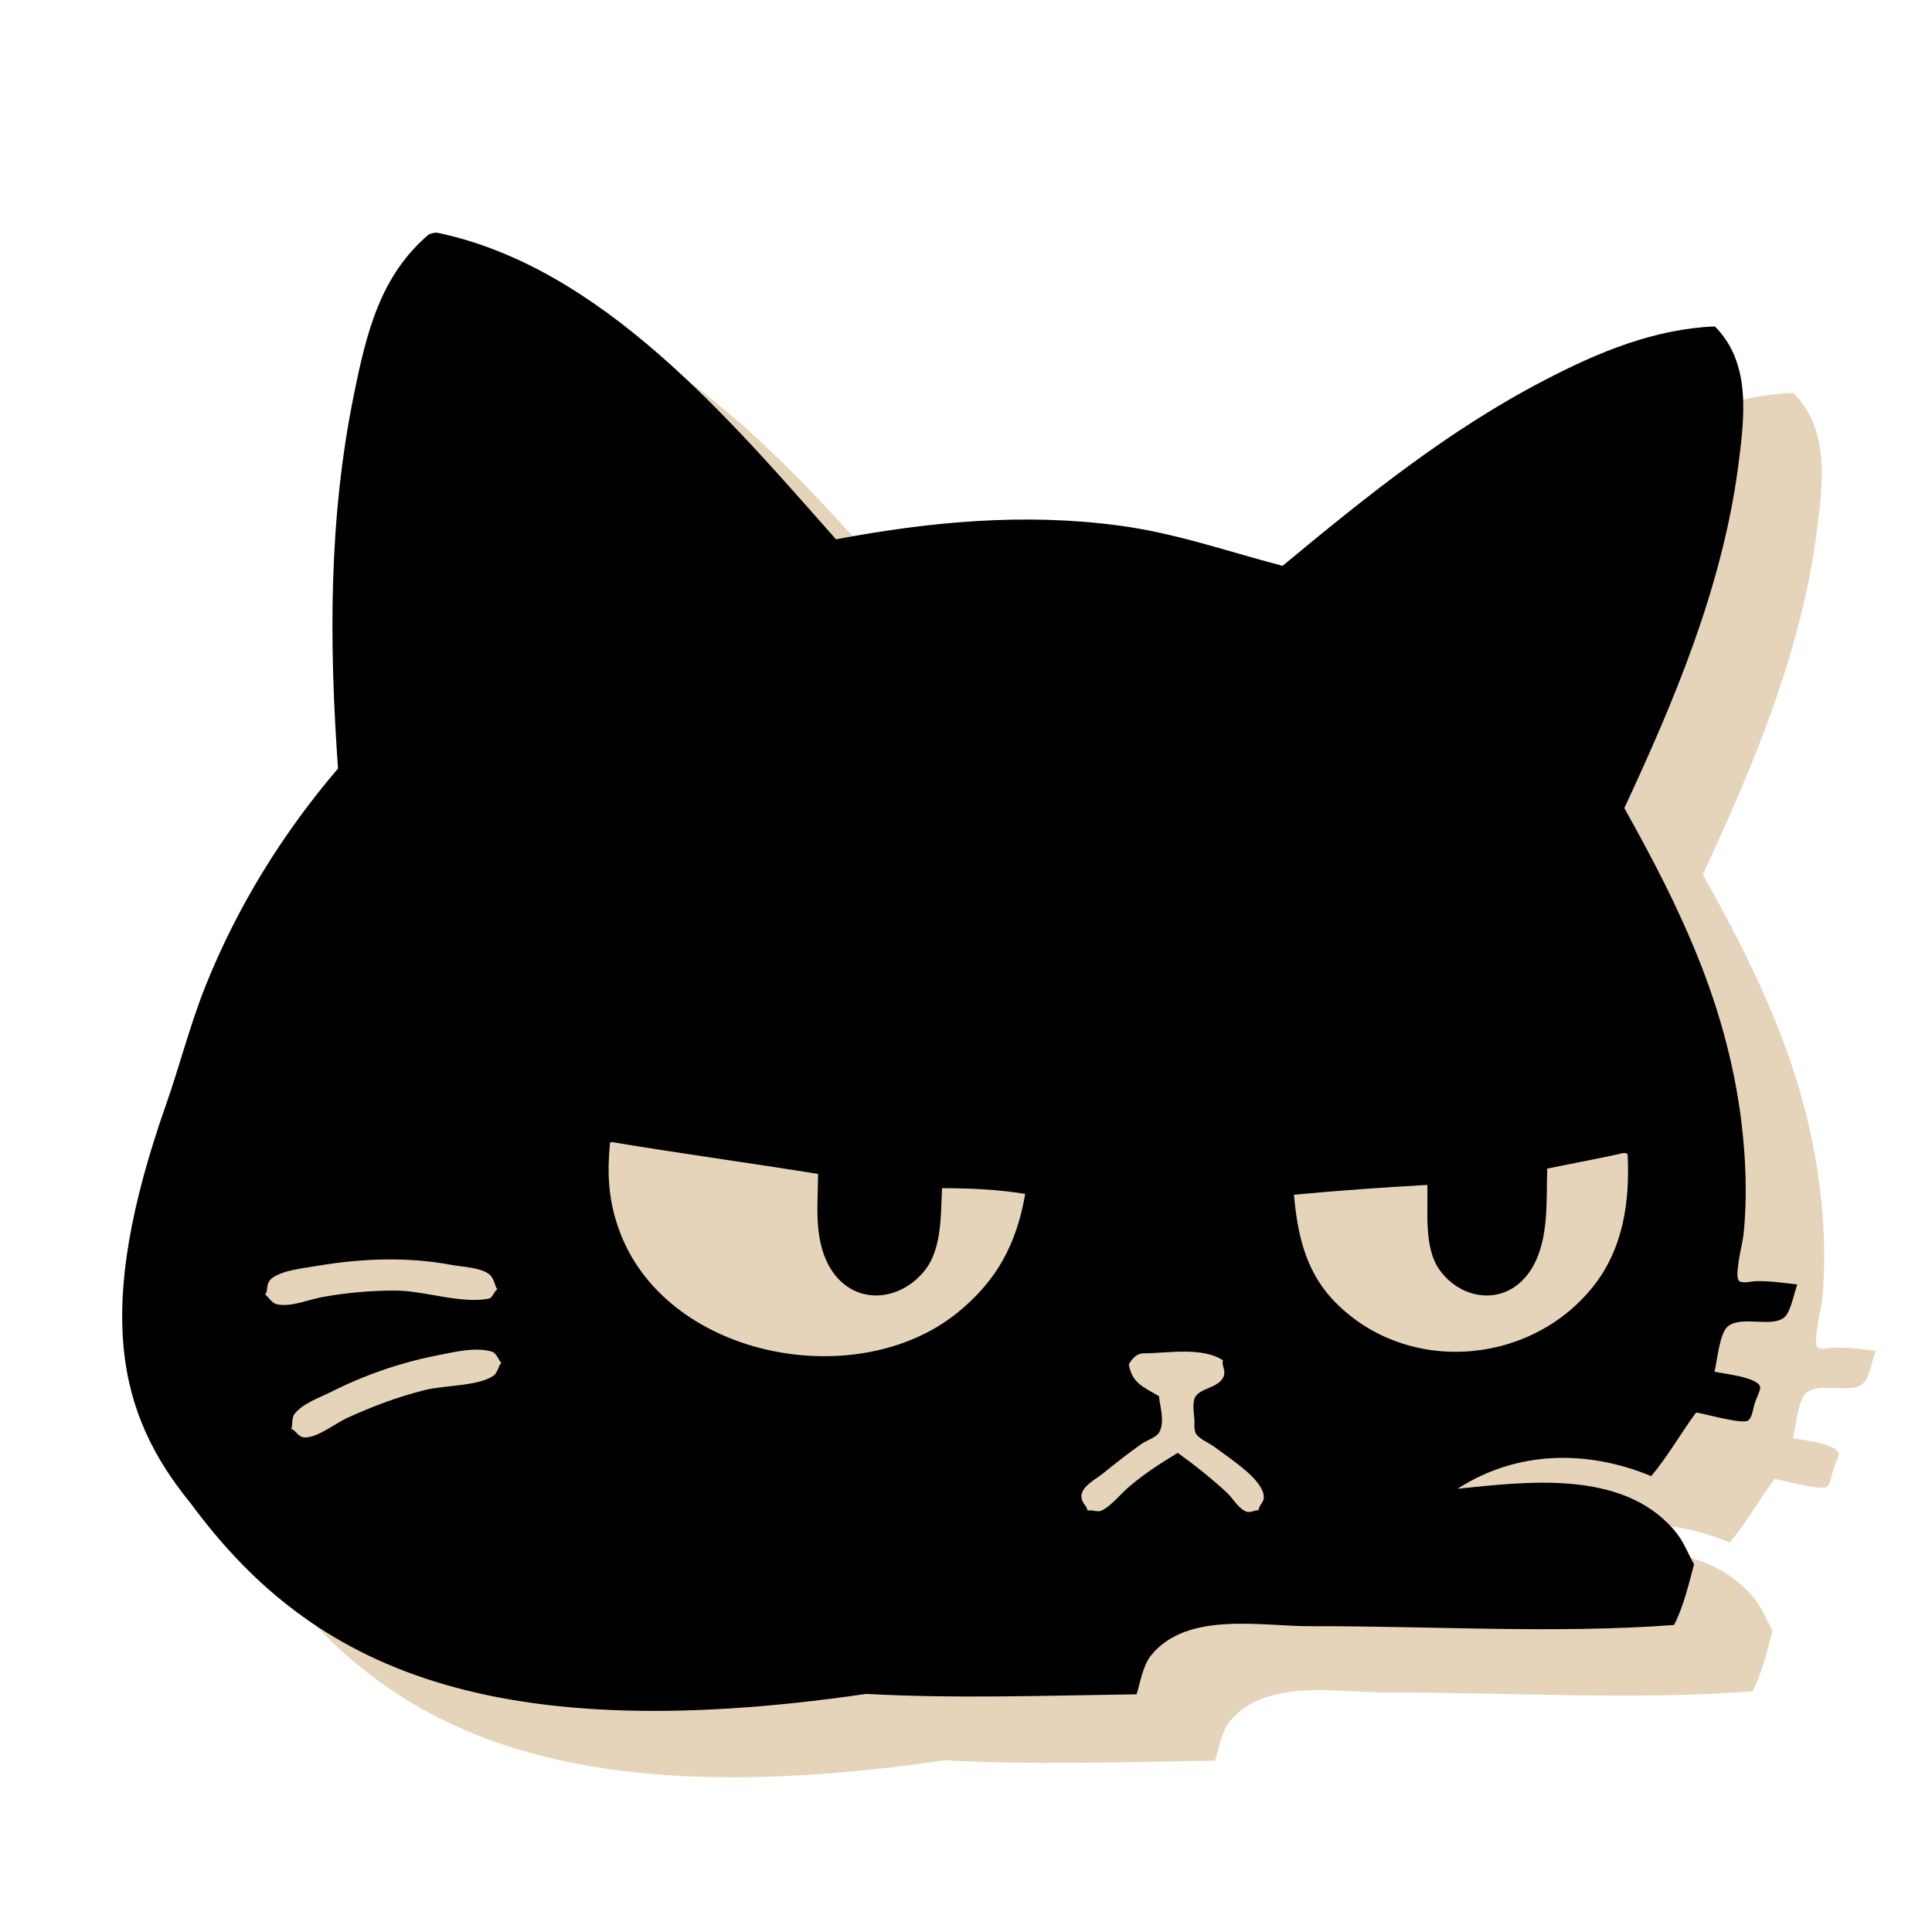
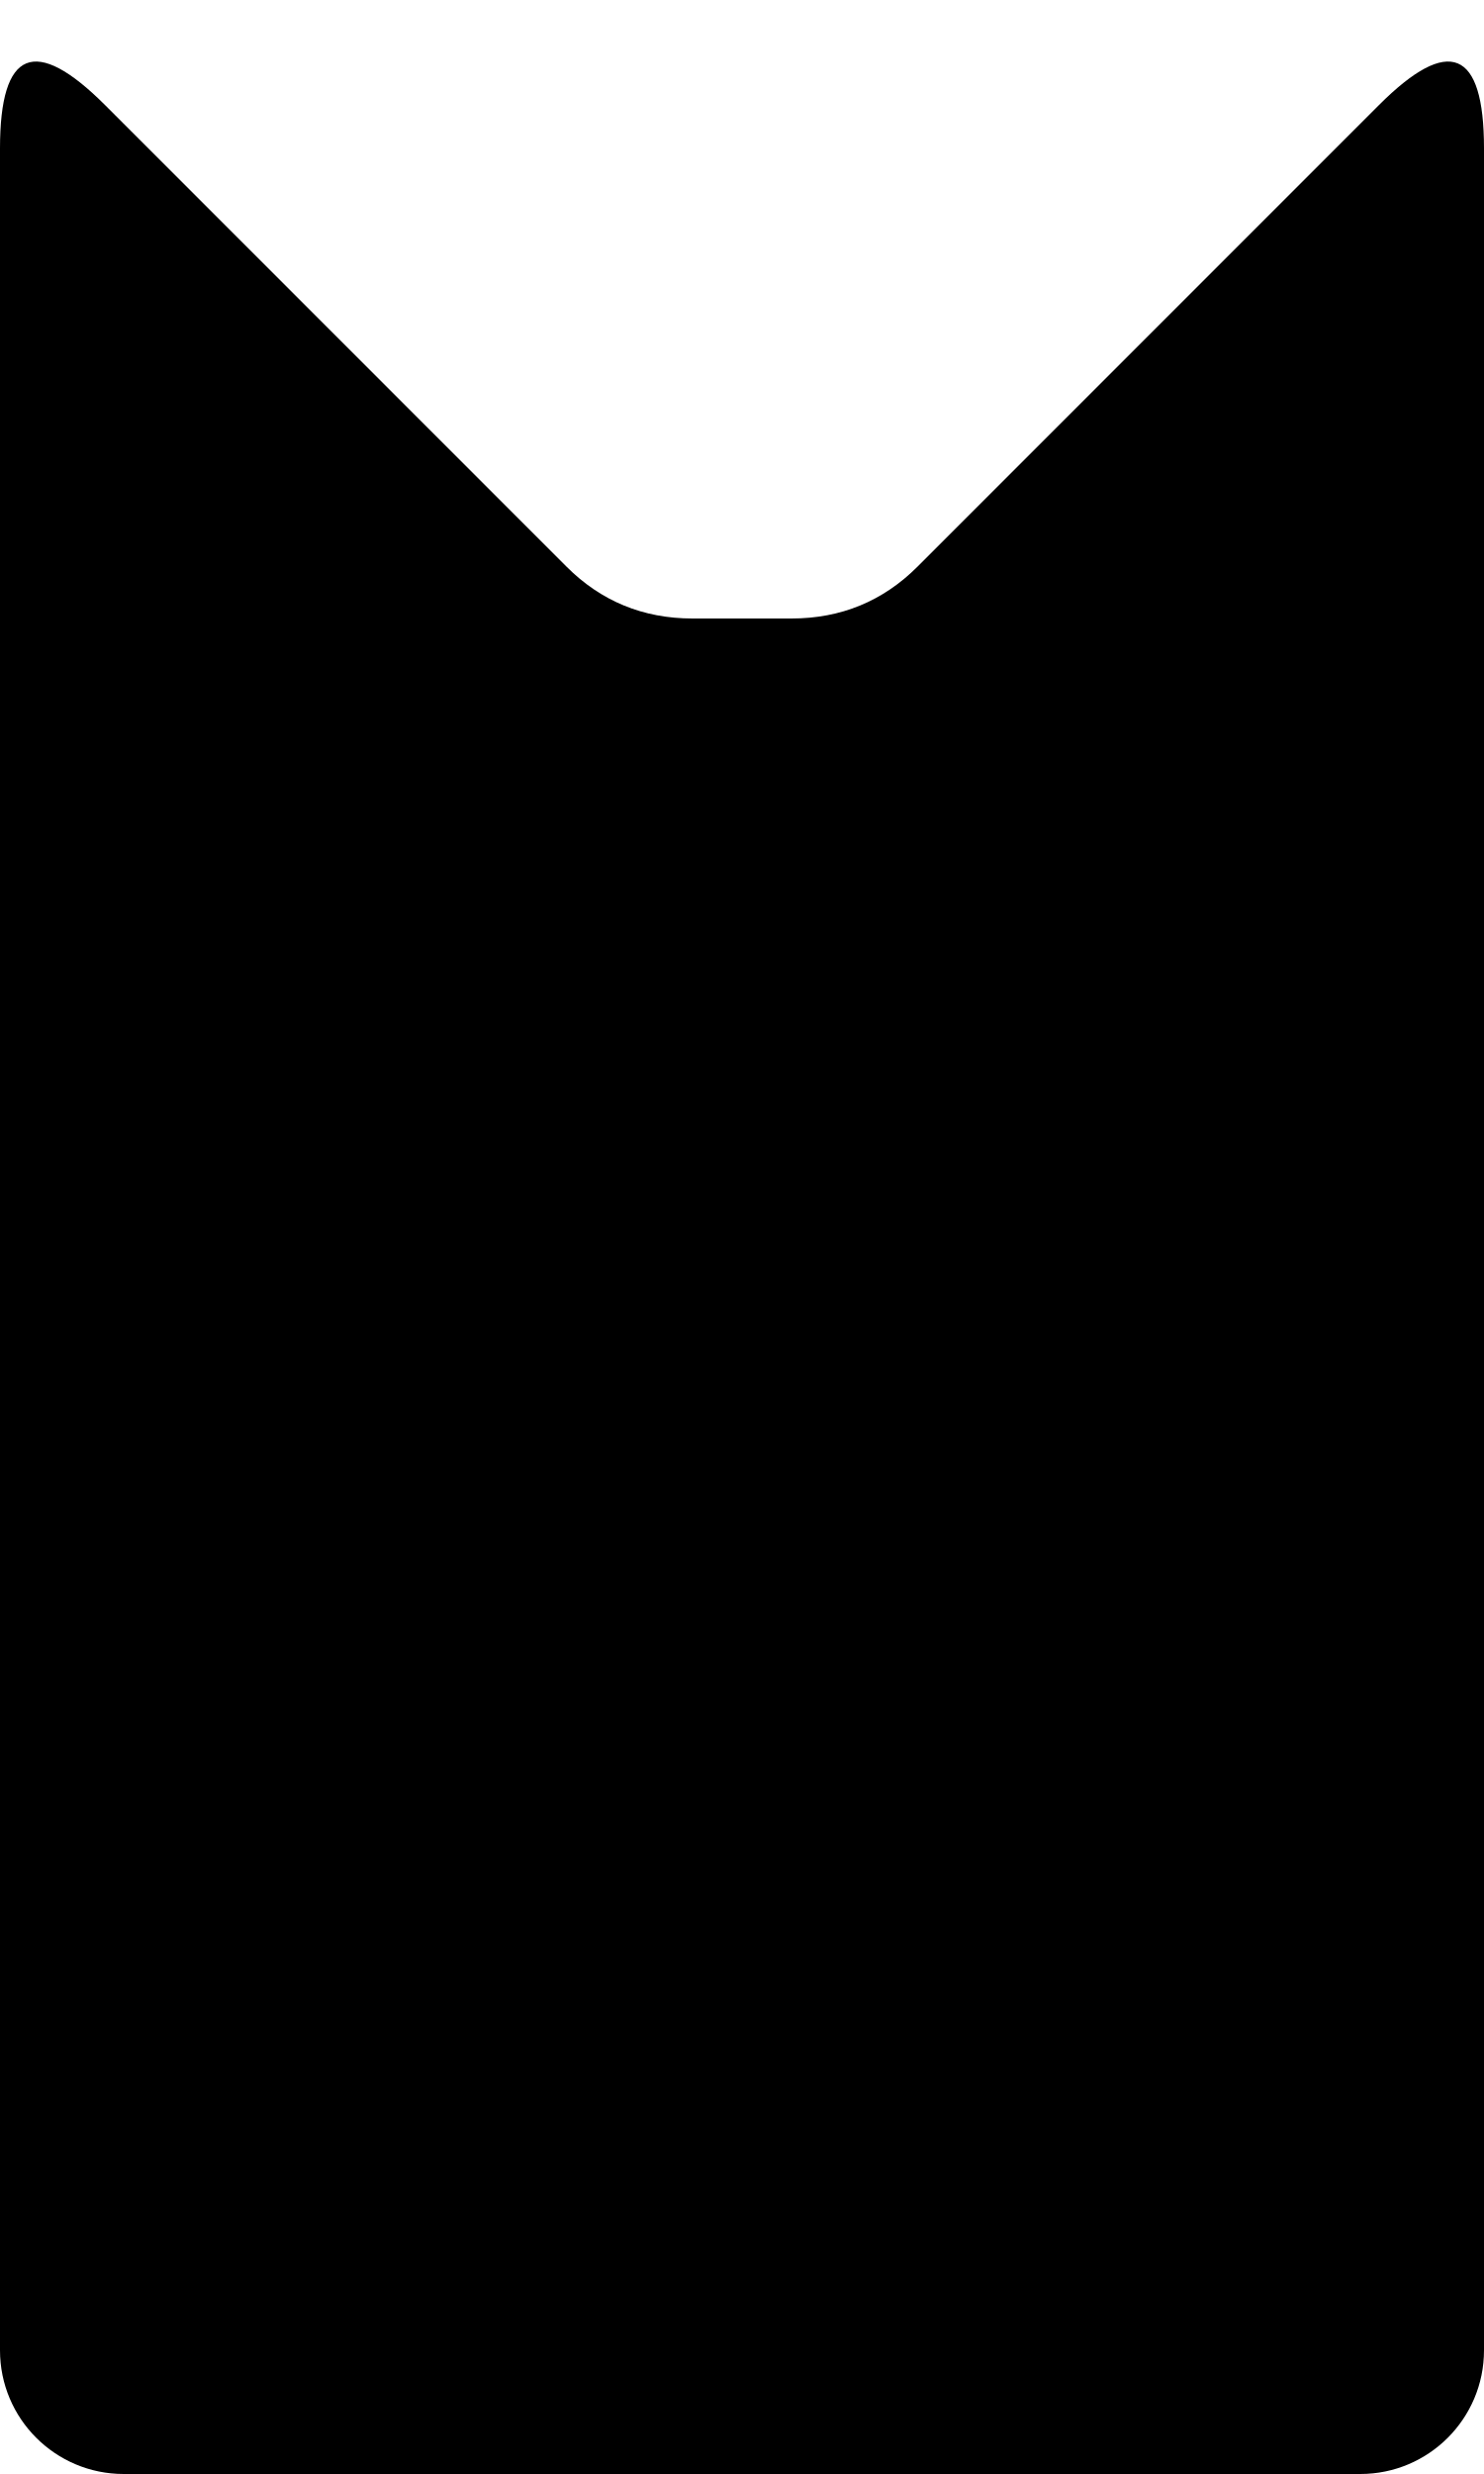
- <svg xmlns="http://www.w3.org/2000/svg" viewBox="0 0 64 64" width="64" height="64" fill="currentColor">
-   <g transform="translate(31.8 32.2) scale(0.1351) translate(-593.4 -480.8)">
-     <path fill="#b68235" fill-opacity="0.34" transform="translate(19.25 16.28)" d="M570.4 657.8C592.4 659 614.7 658.2 636.7 657.9C637.6 655.1 638.2 650.9 640.3 648.3C649.1 637.5 667.2 641.2 679.1 641.2C708.7 641.1 739 643.1 768.5 640.9C770.8 636.4 772.1 630.9 773.4 626C771.7 623 770.8 620.2 768.4 617.5C755.6 602.7 732.1 605.8 715.4 607.5C730 598.1 747.2 597.9 762.9 604.4C767 599.5 770.2 593.8 773.9 588.8C776 589.1 785.1 591.7 786.6 590.8C787.7 590.1 787.9 587.6 788.3 586.5C788.5 585.7 789.8 583.2 789.6 582.5C788.9 580.1 780.6 579.3 778.4 578.8C779.1 576.2 779.6 569.2 781.8 567.6C785.2 565 792.6 568.1 795.6 565.4C797.1 564.1 798 559.3 798.7 557.4C795.9 557.1 792 556.5 788.6 556.6C787.6 556.6 785.2 557.3 784.4 556.5C783.2 555.4 785.3 547.2 785.5 545.4C786.5 536 786.1 526.1 784.9 516.7C781.2 488.3 770 465.1 756.3 440.6C768.6 414.2 780.1 386.8 784.1 357.7C785.7 345.4 787.7 331.7 778.5 322.5C763.8 323.1 750.1 328.7 736.9 335.6C713.3 347.8 692.9 364.3 672.5 381.2C659.1 377.7 646.1 373.1 632.2 371.3C609 368.2 585.8 370.4 563 374.7C537 345.3 505.4 307.8 465.1 299.5C464 299.6 464.6 299.5 463.2 299.9C451.3 310 447.9 323.9 444.8 339.2C438.6 369.6 438.7 400 440.9 430.9C427.3 446.8 416.1 464.9 408.3 484.5C404.6 493.8 402 504 398.8 513.1C380.9 564 386.8 589.1 404.8 611.1C432.8 649.1 474.4 671.8 570.4 657.8Z" />
-     <path fill="currentColor" fill-rule="evenodd" d="M570.4 657.8C592.4 659 614.7 658.2 636.7 657.9C637.6 655.1 638.2 650.9 640.3 648.3C649.1 637.5 667.2 641.2 679.1 641.2C708.7 641.1 739 643.1 768.5 640.9C770.8 636.4 772.1 630.9 773.4 626C771.7 623 770.8 620.2 768.4 617.5C755.6 602.7 732.1 605.8 715.4 607.5C730 598.1 747.2 597.9 762.9 604.4C767 599.5 770.2 593.8 773.9 588.8C776 589.1 785.1 591.7 786.6 590.8C787.7 590.1 787.9 587.6 788.3 586.5C788.5 585.7 789.8 583.2 789.6 582.5C788.9 580.1 780.6 579.3 778.4 578.8C779.1 576.2 779.6 569.2 781.8 567.6C785.2 565 792.6 568.1 795.6 565.4C797.1 564.1 798 559.3 798.7 557.4C795.9 557.1 792 556.5 788.6 556.6C787.6 556.6 785.2 557.3 784.4 556.5C783.2 555.4 785.3 547.2 785.5 545.4C786.5 536 786.1 526.1 784.9 516.7C781.2 488.3 770 465.1 756.3 440.6C768.6 414.2 780.1 386.8 784.1 357.7C785.7 345.4 787.7 331.7 778.5 322.5C763.8 323.1 750.1 328.7 736.9 335.6C713.3 347.8 692.9 364.3 672.5 381.2C659.1 377.7 646.1 373.1 632.2 371.3C609 368.2 585.8 370.4 563 374.7C537 345.3 505.4 307.8 465.1 299.5C464 299.6 464.6 299.5 463.2 299.9C451.3 310 447.9 323.9 444.8 339.2C438.6 369.6 438.7 400 440.9 430.9C427.3 446.8 416.1 464.9 408.3 484.5C404.6 493.8 402 504 398.8 513.1C380.9 564 386.8 589.1 404.8 611.1C432.8 649.1 474.4 671.8 570.4 657.8ZM507.6 522.6C506.9 529.9 507.1 536.2 509.6 543.4C520.5 575.2 567.7 584.5 592.7 564.4C602.6 556.4 607.3 547.3 609.4 535.2C602.7 534.1 595.7 533.8 589 533.8C588.7 539.8 589 548.1 585.2 553.4C578.9 562 566.7 562.9 561.2 552.7C557.5 545.8 558.6 537.6 558.6 530.3C541.8 527.6 524.9 525.3 508.1 522.5C507.9 522.6 507.7 522.6 507.6 522.6ZM755.1 525.4C749.2 526.7 743.2 527.8 737.4 529C737.1 537.2 738 547.2 733 554.4C727.2 562.7 716.4 561.5 710.9 553.7C707.1 548.3 708.2 539.1 708 533C697.2 533.6 686 534.4 675.3 535.4C676.1 544.7 678 553.7 684.6 560.9C701.9 579.6 732.7 577.7 748.5 558.1C756.1 548.7 757.7 536.9 757.1 525.4C756.2 525 756 525.2 755.1 525.4ZM423 559.9C423.8 560.2 424.4 562 426.1 562.3C429.6 563 434.2 560.9 437.6 560.4C443.3 559.4 449.1 558.9 454.9 558.9C462 558.9 470.9 562.2 477.8 560.9C478.9 560.7 479.2 558.9 480 558.6C479.3 558 479.3 555.7 477.7 554.7C475.4 553.2 471.4 553.1 468.7 552.6C458 550.6 446.8 551 436.1 552.8C432.8 553.4 427.6 553.8 424.8 555.8C423 557.1 423.9 559 423 559.9ZM429.4 592.8C430.4 593 431 594.7 432.5 594.9C435.6 595.2 440.2 591.5 443 590.2C449.1 587.4 455.7 584.9 462.2 583.3C466.8 582.1 475.2 582.4 479 579.8C480.1 579 480.3 577.1 481 576.6C480.4 576.4 479.9 574.3 478.7 573.9C474.5 572.6 468.9 574.1 464.7 574.9C455.8 576.7 447.2 579.7 439.1 583.8C436.3 585.2 432.2 586.6 430.2 589.2C429.4 590.3 429.9 592.1 429.4 592.8ZM634.8 577C635.6 581.6 638.3 582.5 642.2 584.8C642.4 587.3 643.7 590.9 642.3 593.6C641.7 594.8 639.4 595.6 638.2 596.3C634.8 598.7 631.6 601.2 628.4 603.8C626.8 605.1 623.4 606.8 623.2 609.1C623.1 611.1 624.5 611.5 624.7 612.9C625.5 612.5 627 613.3 628 612.9C630.5 611.8 632.9 608.6 635.1 606.8C638.8 603.7 642.8 601.1 646.8 598.7C651 601.7 655 604.9 658.9 608.5C660.4 609.9 661.6 612.3 663.6 613.1C664.6 613.5 665.9 612.6 666.6 612.8C666.8 611.1 668.3 610.9 667.8 608.7C666.7 604.5 659.4 600 655.9 597.3C654.6 596.3 651.5 595.1 651.1 593.6C650.8 592.7 650.9 591.6 650.9 590.7C650.8 589.3 650.3 586.3 651.1 585C652.3 582.9 656.2 582.8 657.7 580.6C659 578.8 657.4 577.3 657.9 576C652.6 572.6 644.4 574.3 638.1 574.3C636.5 574.5 635.5 575.8 634.8 577Z" />
-   </g>
+ <svg xmlns="http://www.w3.org/2000/svg" viewBox="0 0 120 200" width="120" height="200" fill="currentColor">
+   <path d="M0 190V12Q0 0 8.5 8.5L45.8 45.8Q50 50 56 50H64Q70 50 74.2 45.8L111.5 8.5Q120 0 120 12V190A10 10 0 0 1 110 200H10A10 10 0 0 1 0 190Z" />
</svg>
